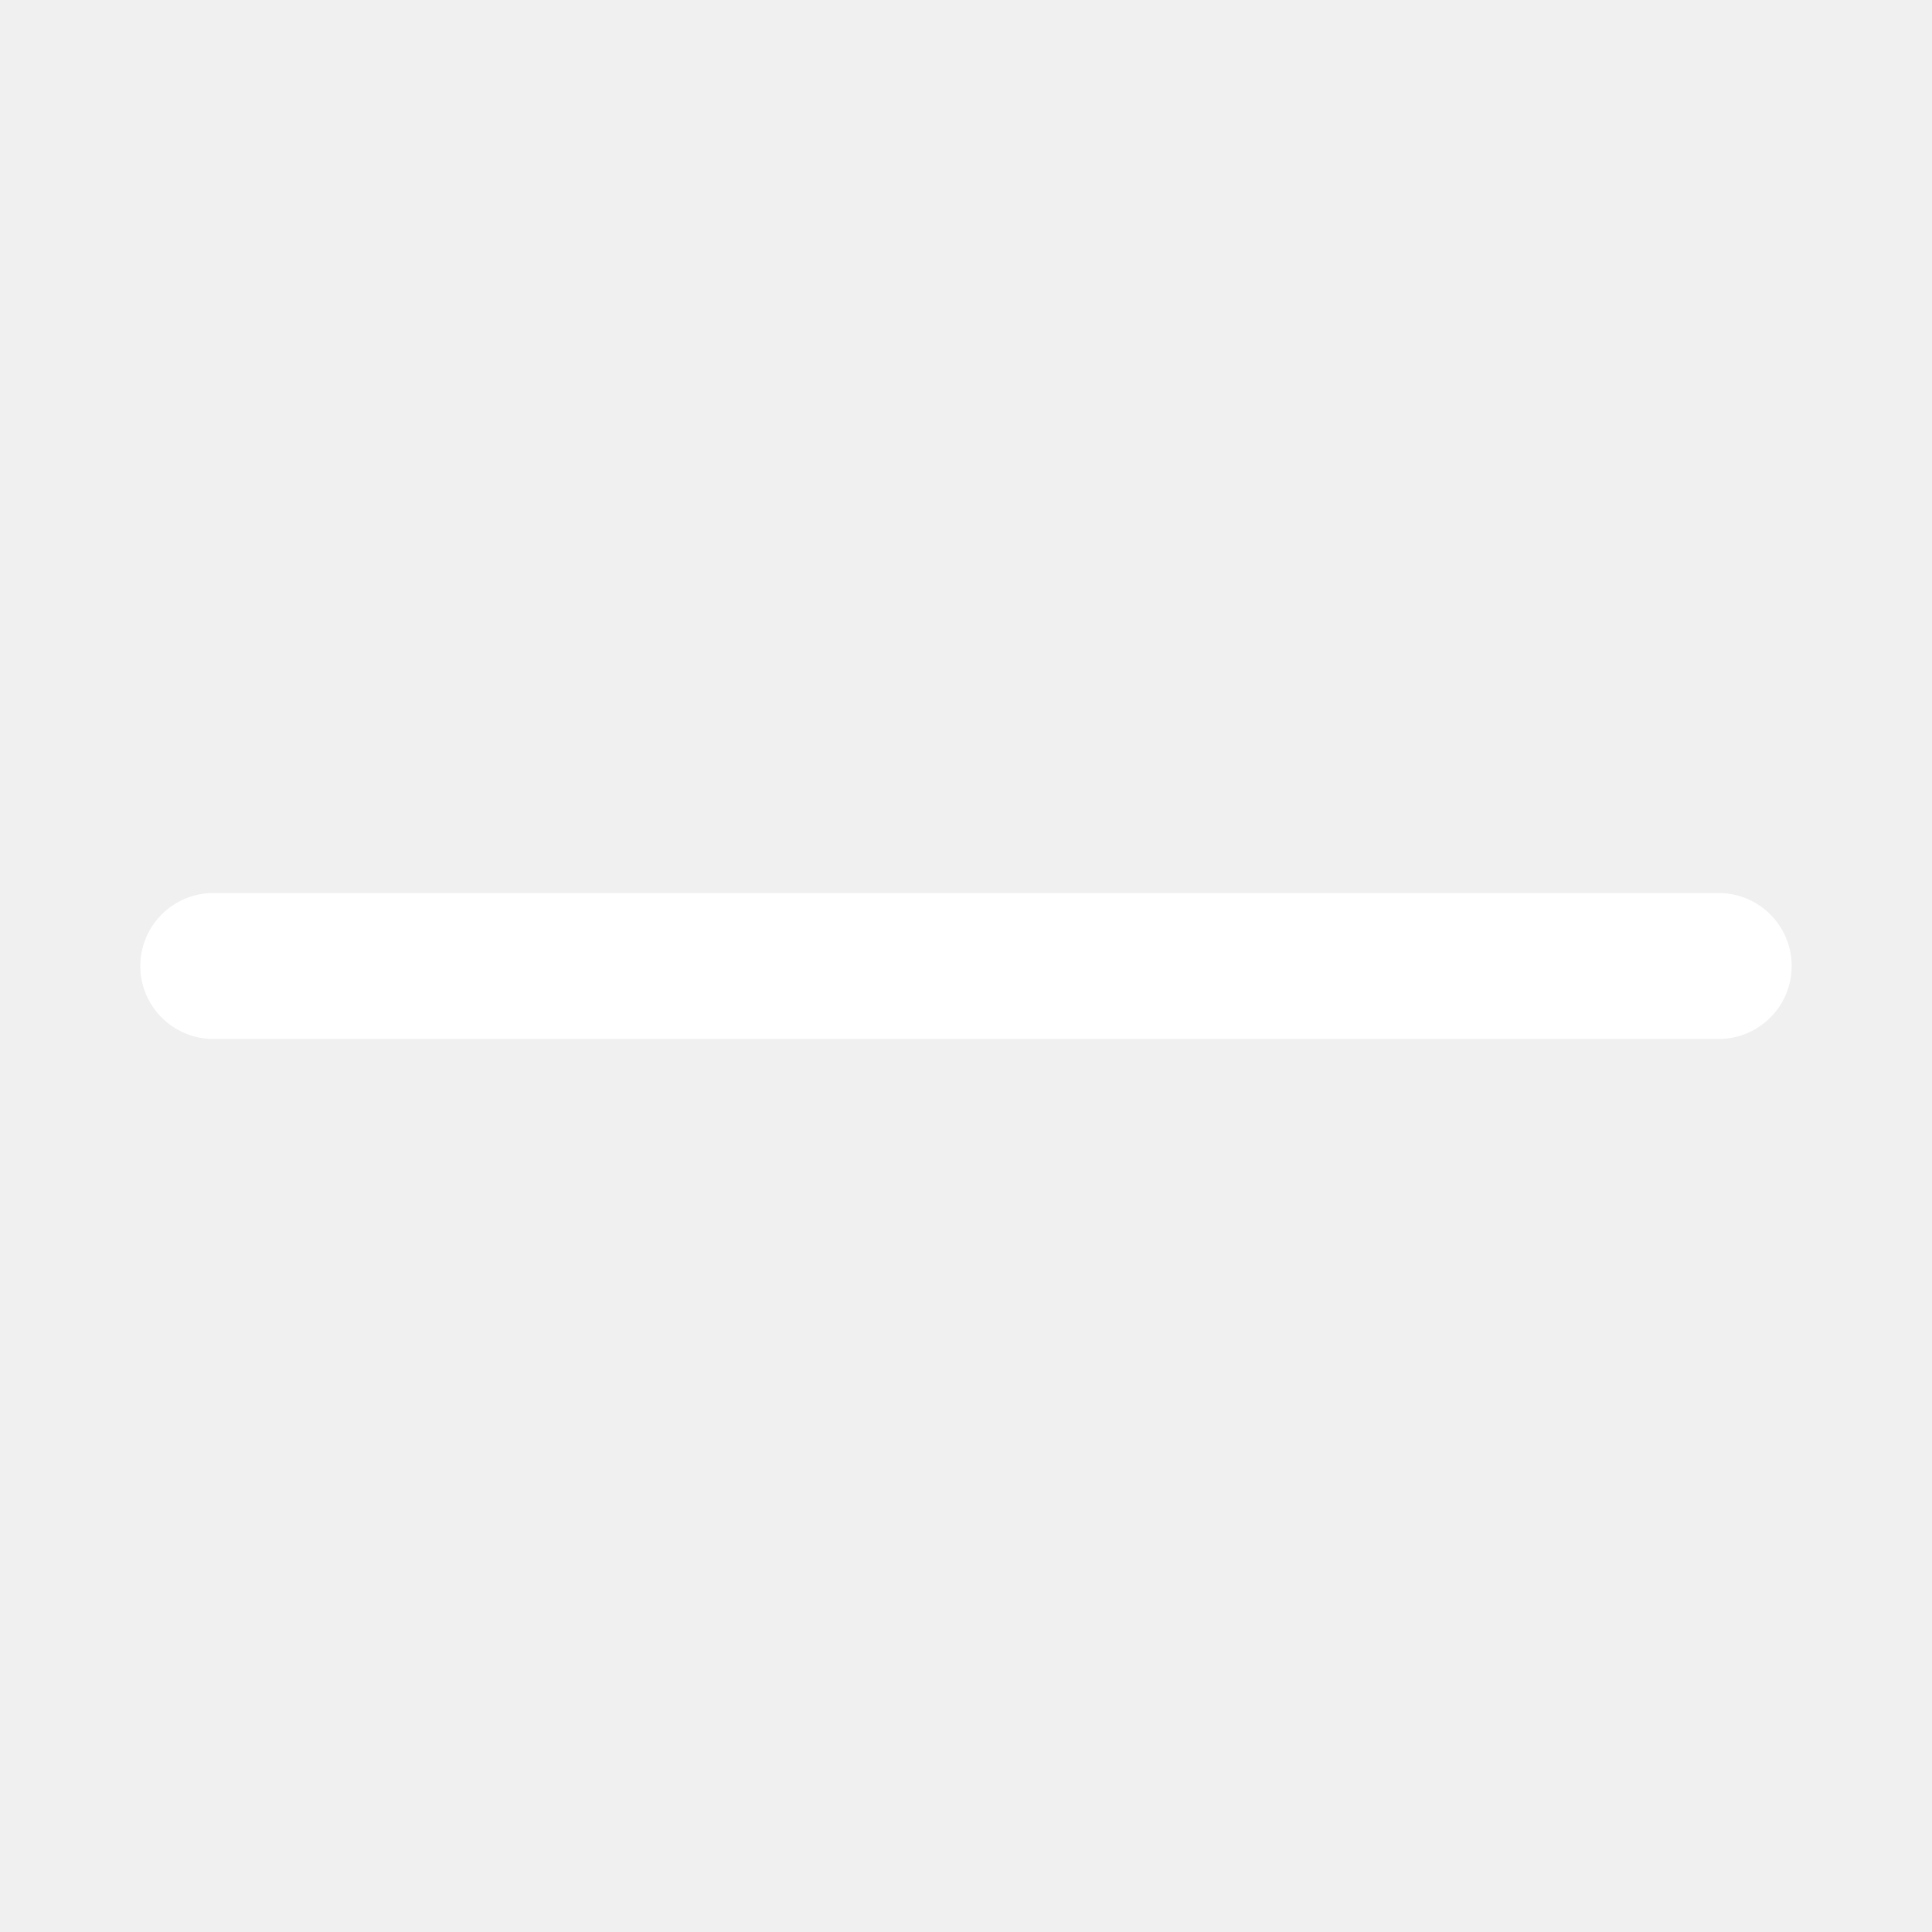
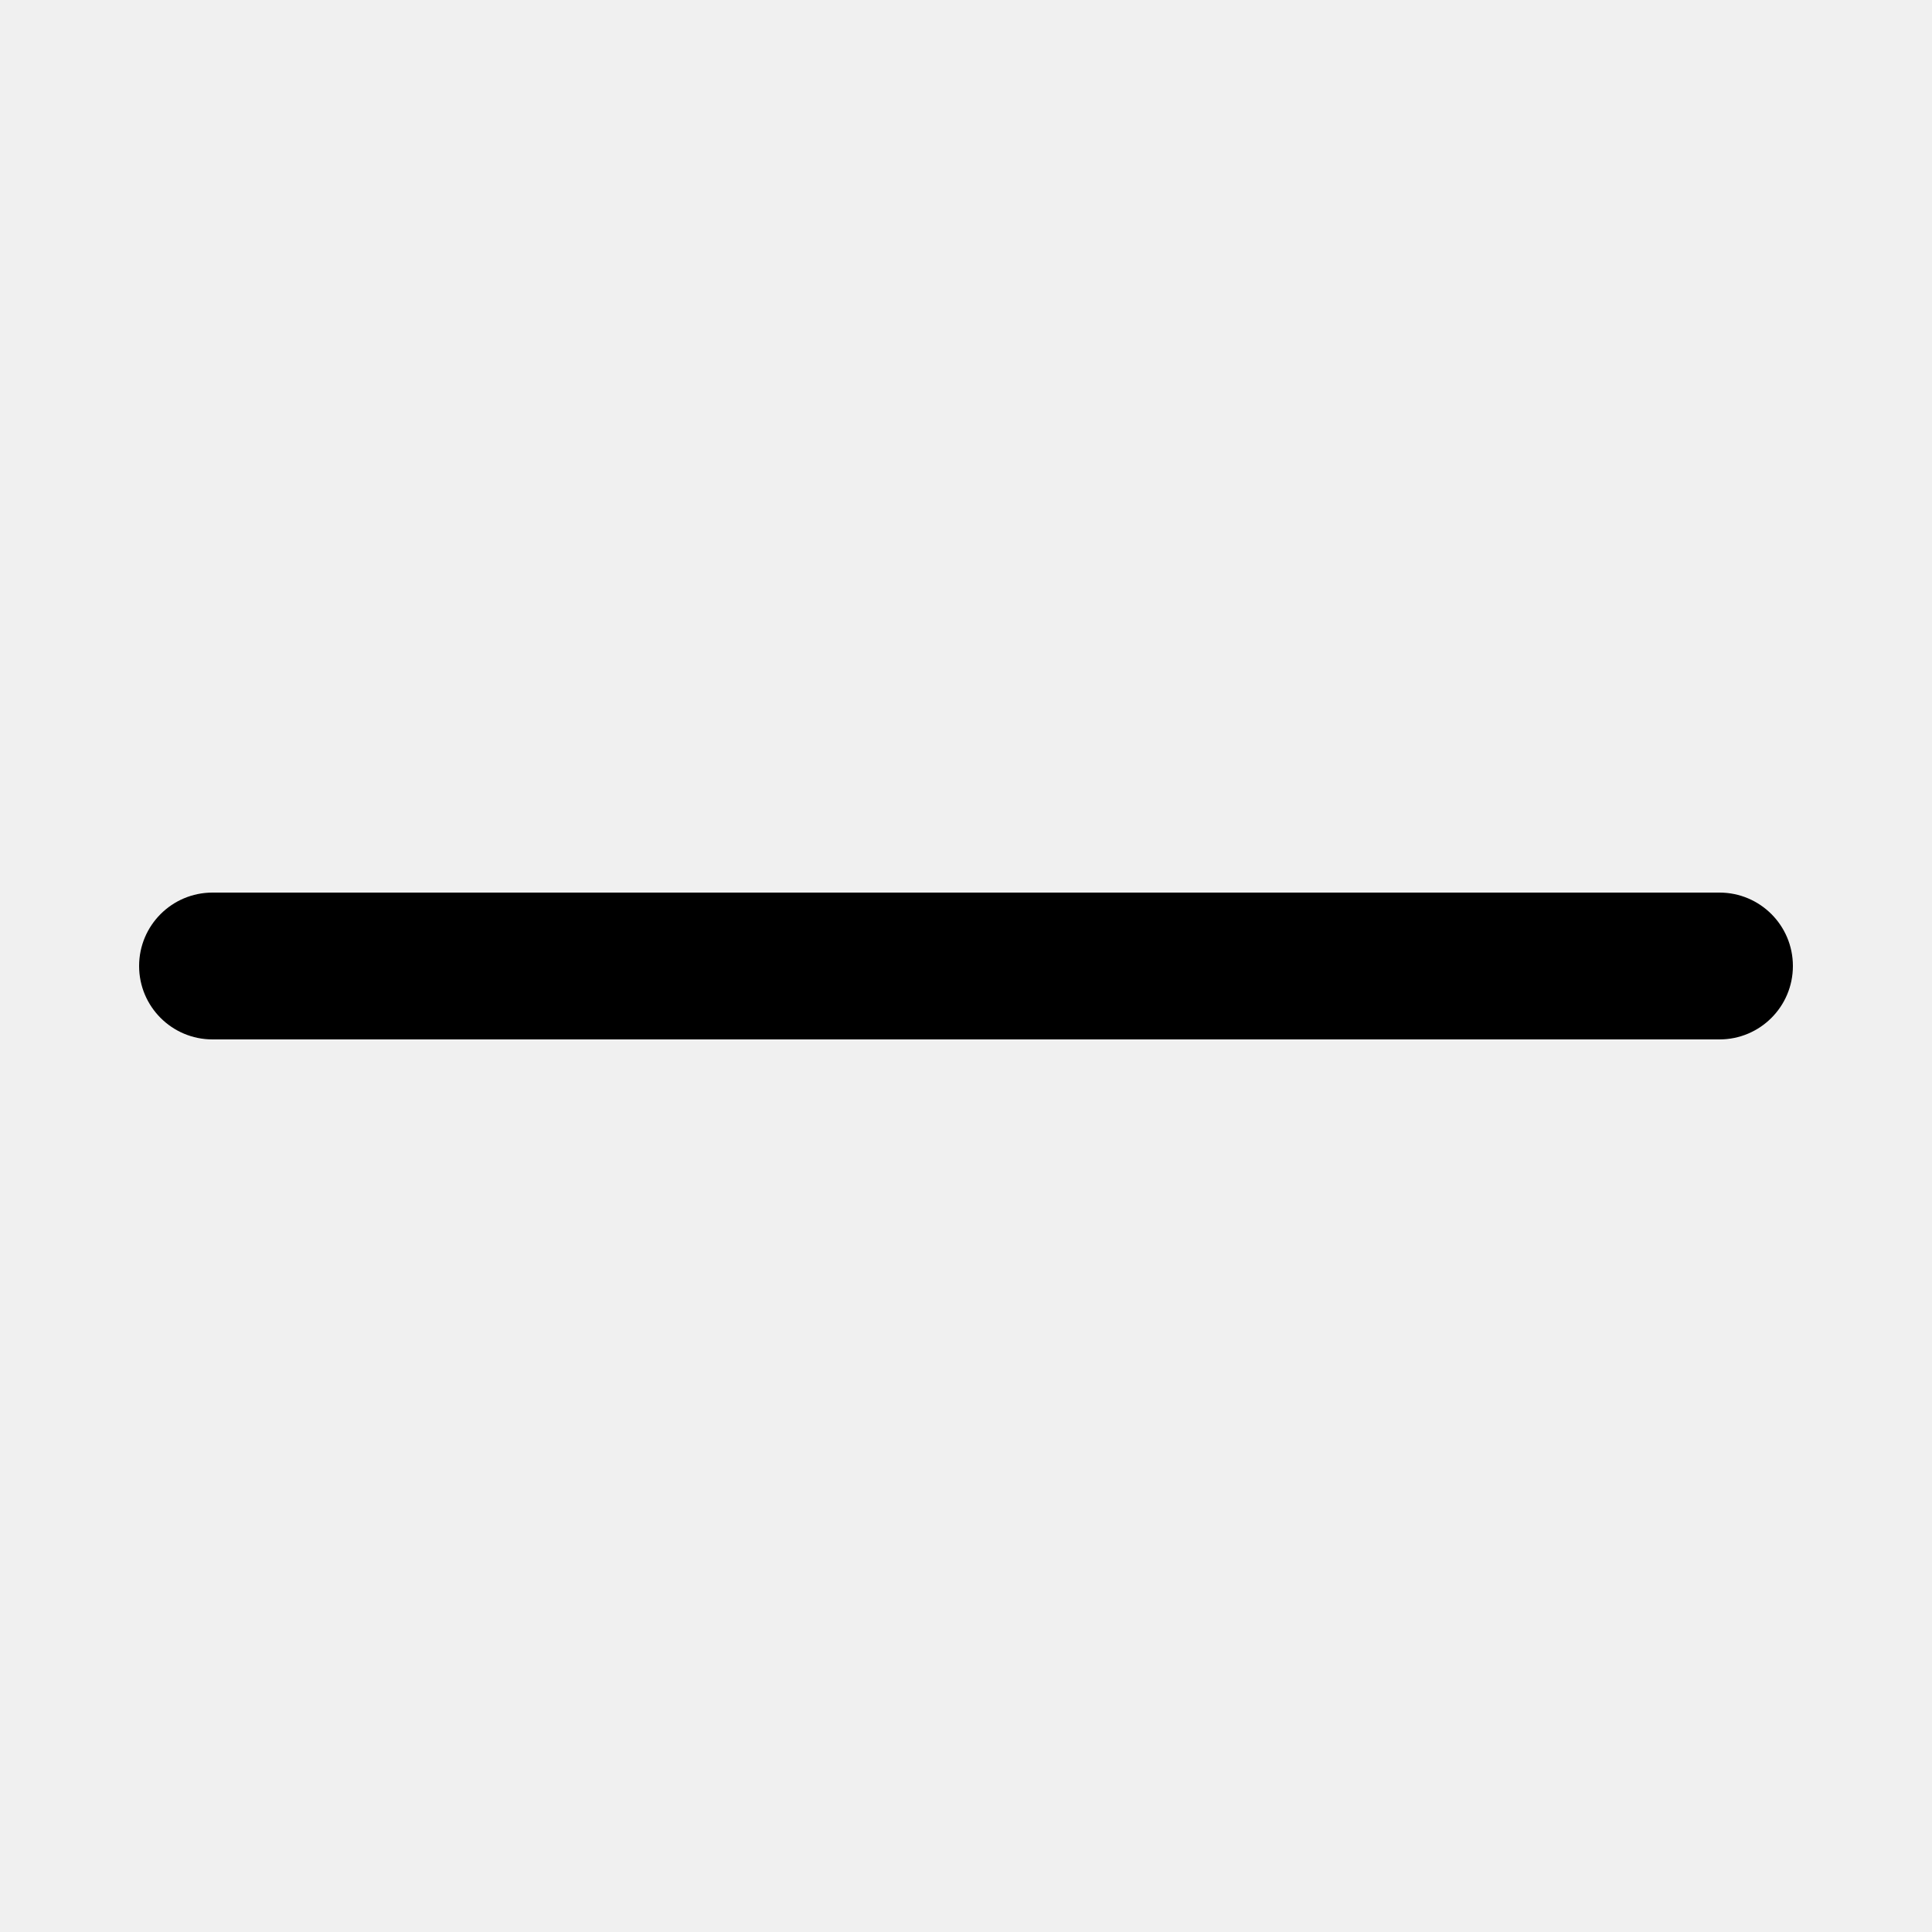
<svg xmlns="http://www.w3.org/2000/svg" id="Layer_1" data-name="Layer 1" version="1.1" viewBox="0 0 100 100">
  <defs>
    <style>
      .cls-1 {
-         fill: #fff;
+         fill: #000;
        stroke-width: 0px;
      }
    </style>
  </defs>
-   <path class="cls-1" d="M88.961,53.777c2.083,0,3.777-1.695,3.777-3.777s-1.694-3.777-3.777-3.777H11.039c-2.083,0-3.777,1.695-3.777,3.777s1.694,3.777,3.777,3.777h77.922Z" />
+   <path class="cls-1" d="M89,53.8c2.1,0,3.8-1.7,3.8-3.8s-1.7-3.8-3.8-3.8H11c-2.1,0-3.8,1.7-3.8,3.8s1.7,3.8,3.8,3.8h77.9Z" />
</svg>
